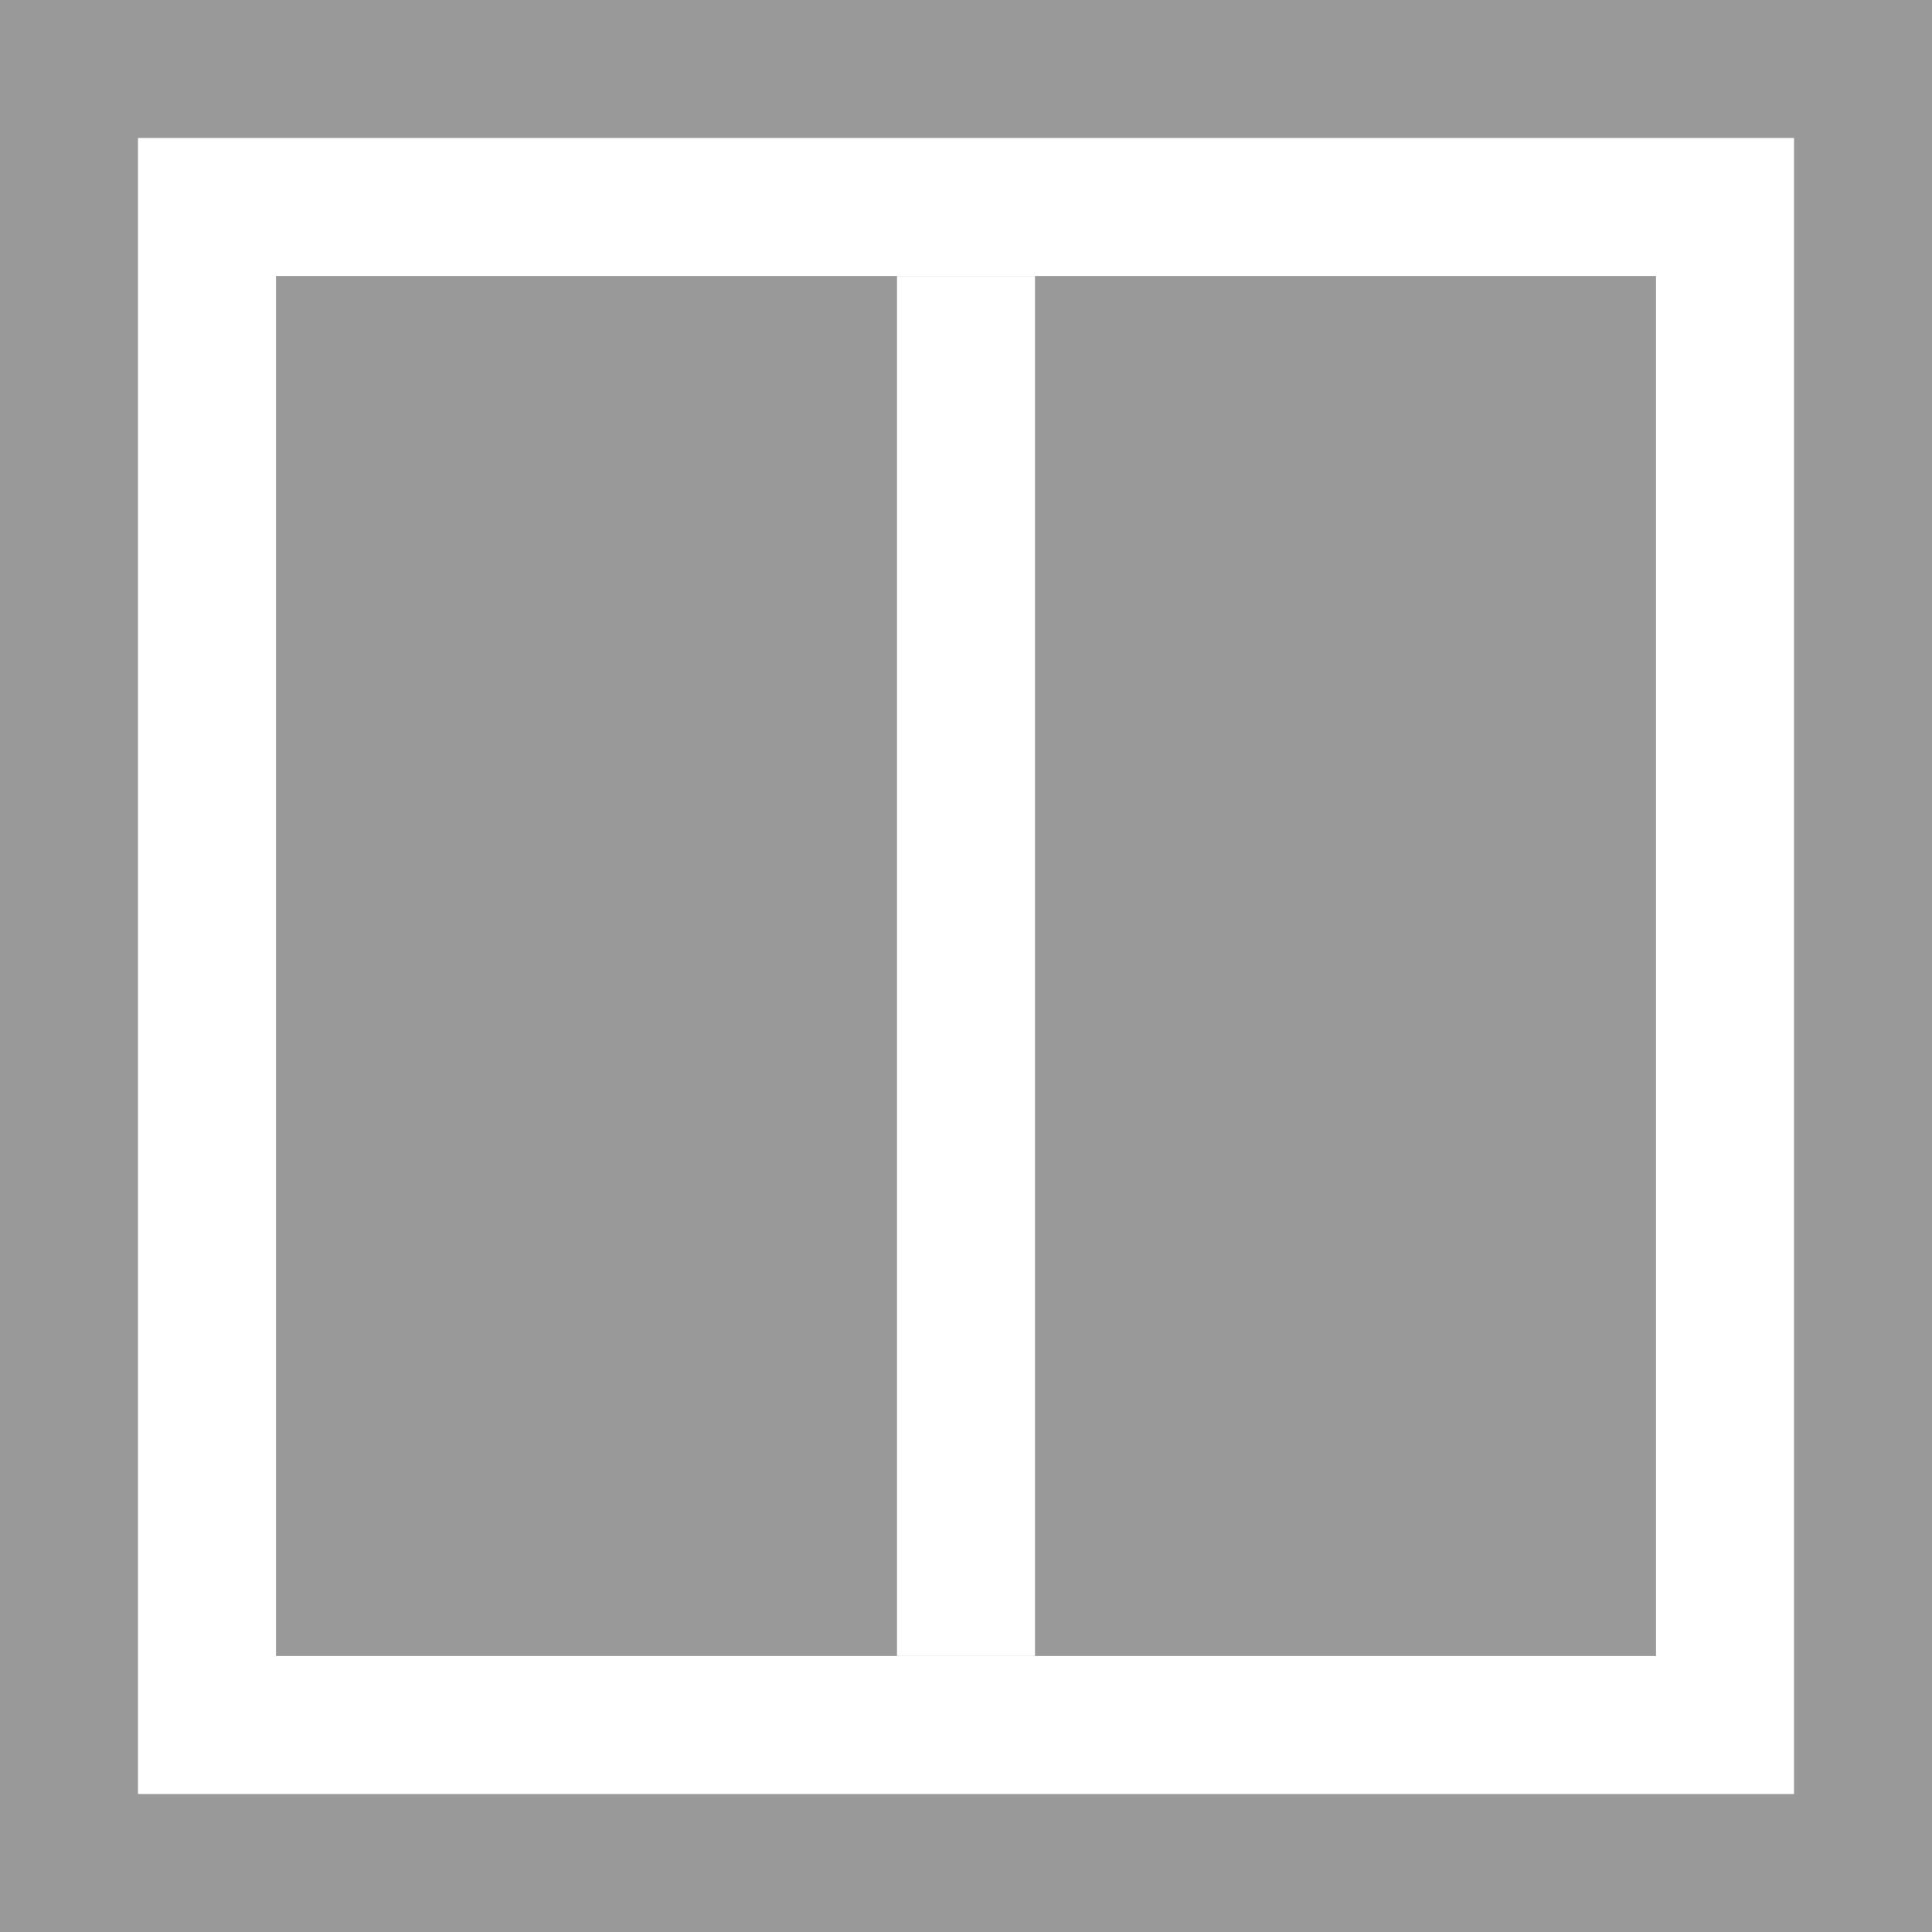
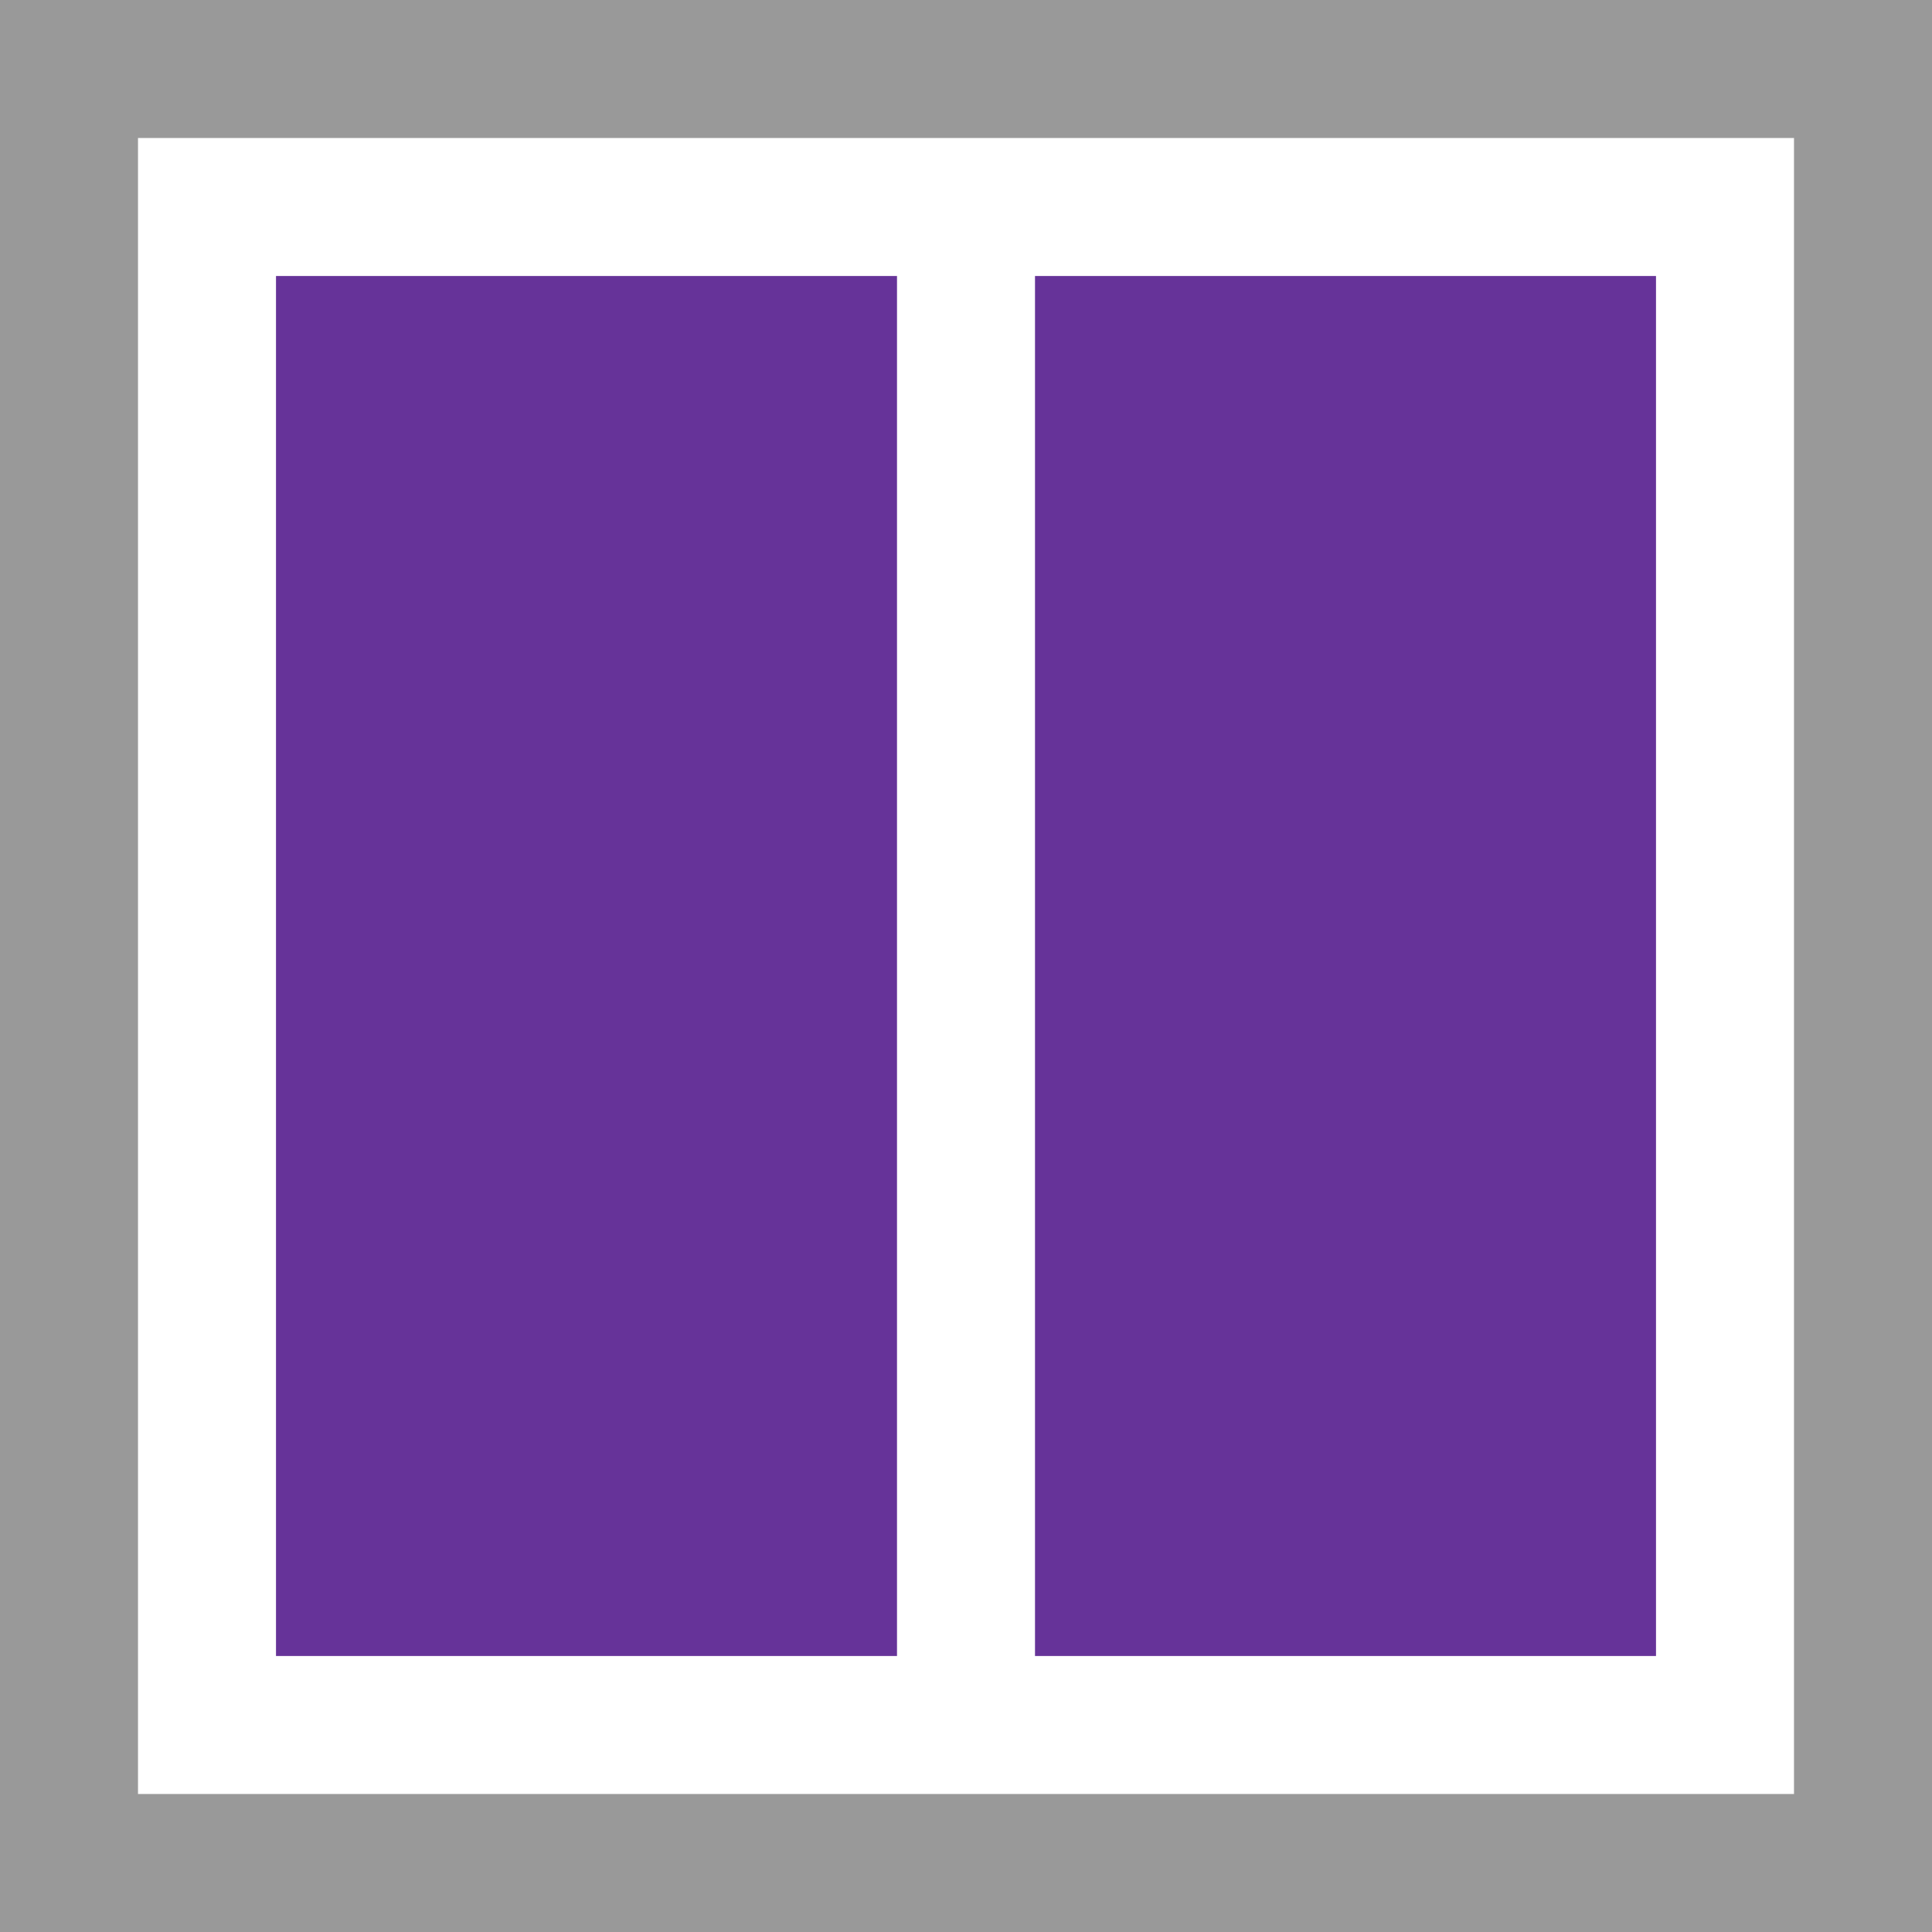
- <svg xmlns="http://www.w3.org/2000/svg" viewBox="0 0 14 14">
-   <path d="M1,1H15V15H1V1Z" transform="translate(-1 -1)" style="fill:#fff" />
-   <path d="M1,1V15H15V1H1ZM2,2H14V14H2V2Z" transform="translate(-1 -1)" style="fill:#999" />
-   <path d="M3,3H8V13H3V3Z" transform="translate(-1 -1)" style="fill:#999" />
-   <path d="M8,3h5V13H8V3Z" transform="translate(-1 -1)" style="fill:#999" />
-   <line x1="7" y1="2" x2="7" y2="12" style="fill:none;stroke:#fff;stroke-miterlimit:10" />
+ <svg xmlns="http://www.w3.org/2000/svg" width="14" height="14" viewBox="0 0 14 14">
+   <g transform="translate(-363 -290)">
+     <path d="M1,1H15V15H1Z" transform="translate(362 289)" fill="#fff" />
+     <path d="M1,1V15H15V1ZM2,2H14V14H2Z" transform="translate(362 289)" fill="#999" />
+     <path d="M3,3H13V13H3Z" transform="translate(362 289)" fill="#639" />
+     <line y2="11" transform="translate(370 291.5)" fill="none" stroke="#fff" stroke-width="1" />
+   </g>
</svg>
